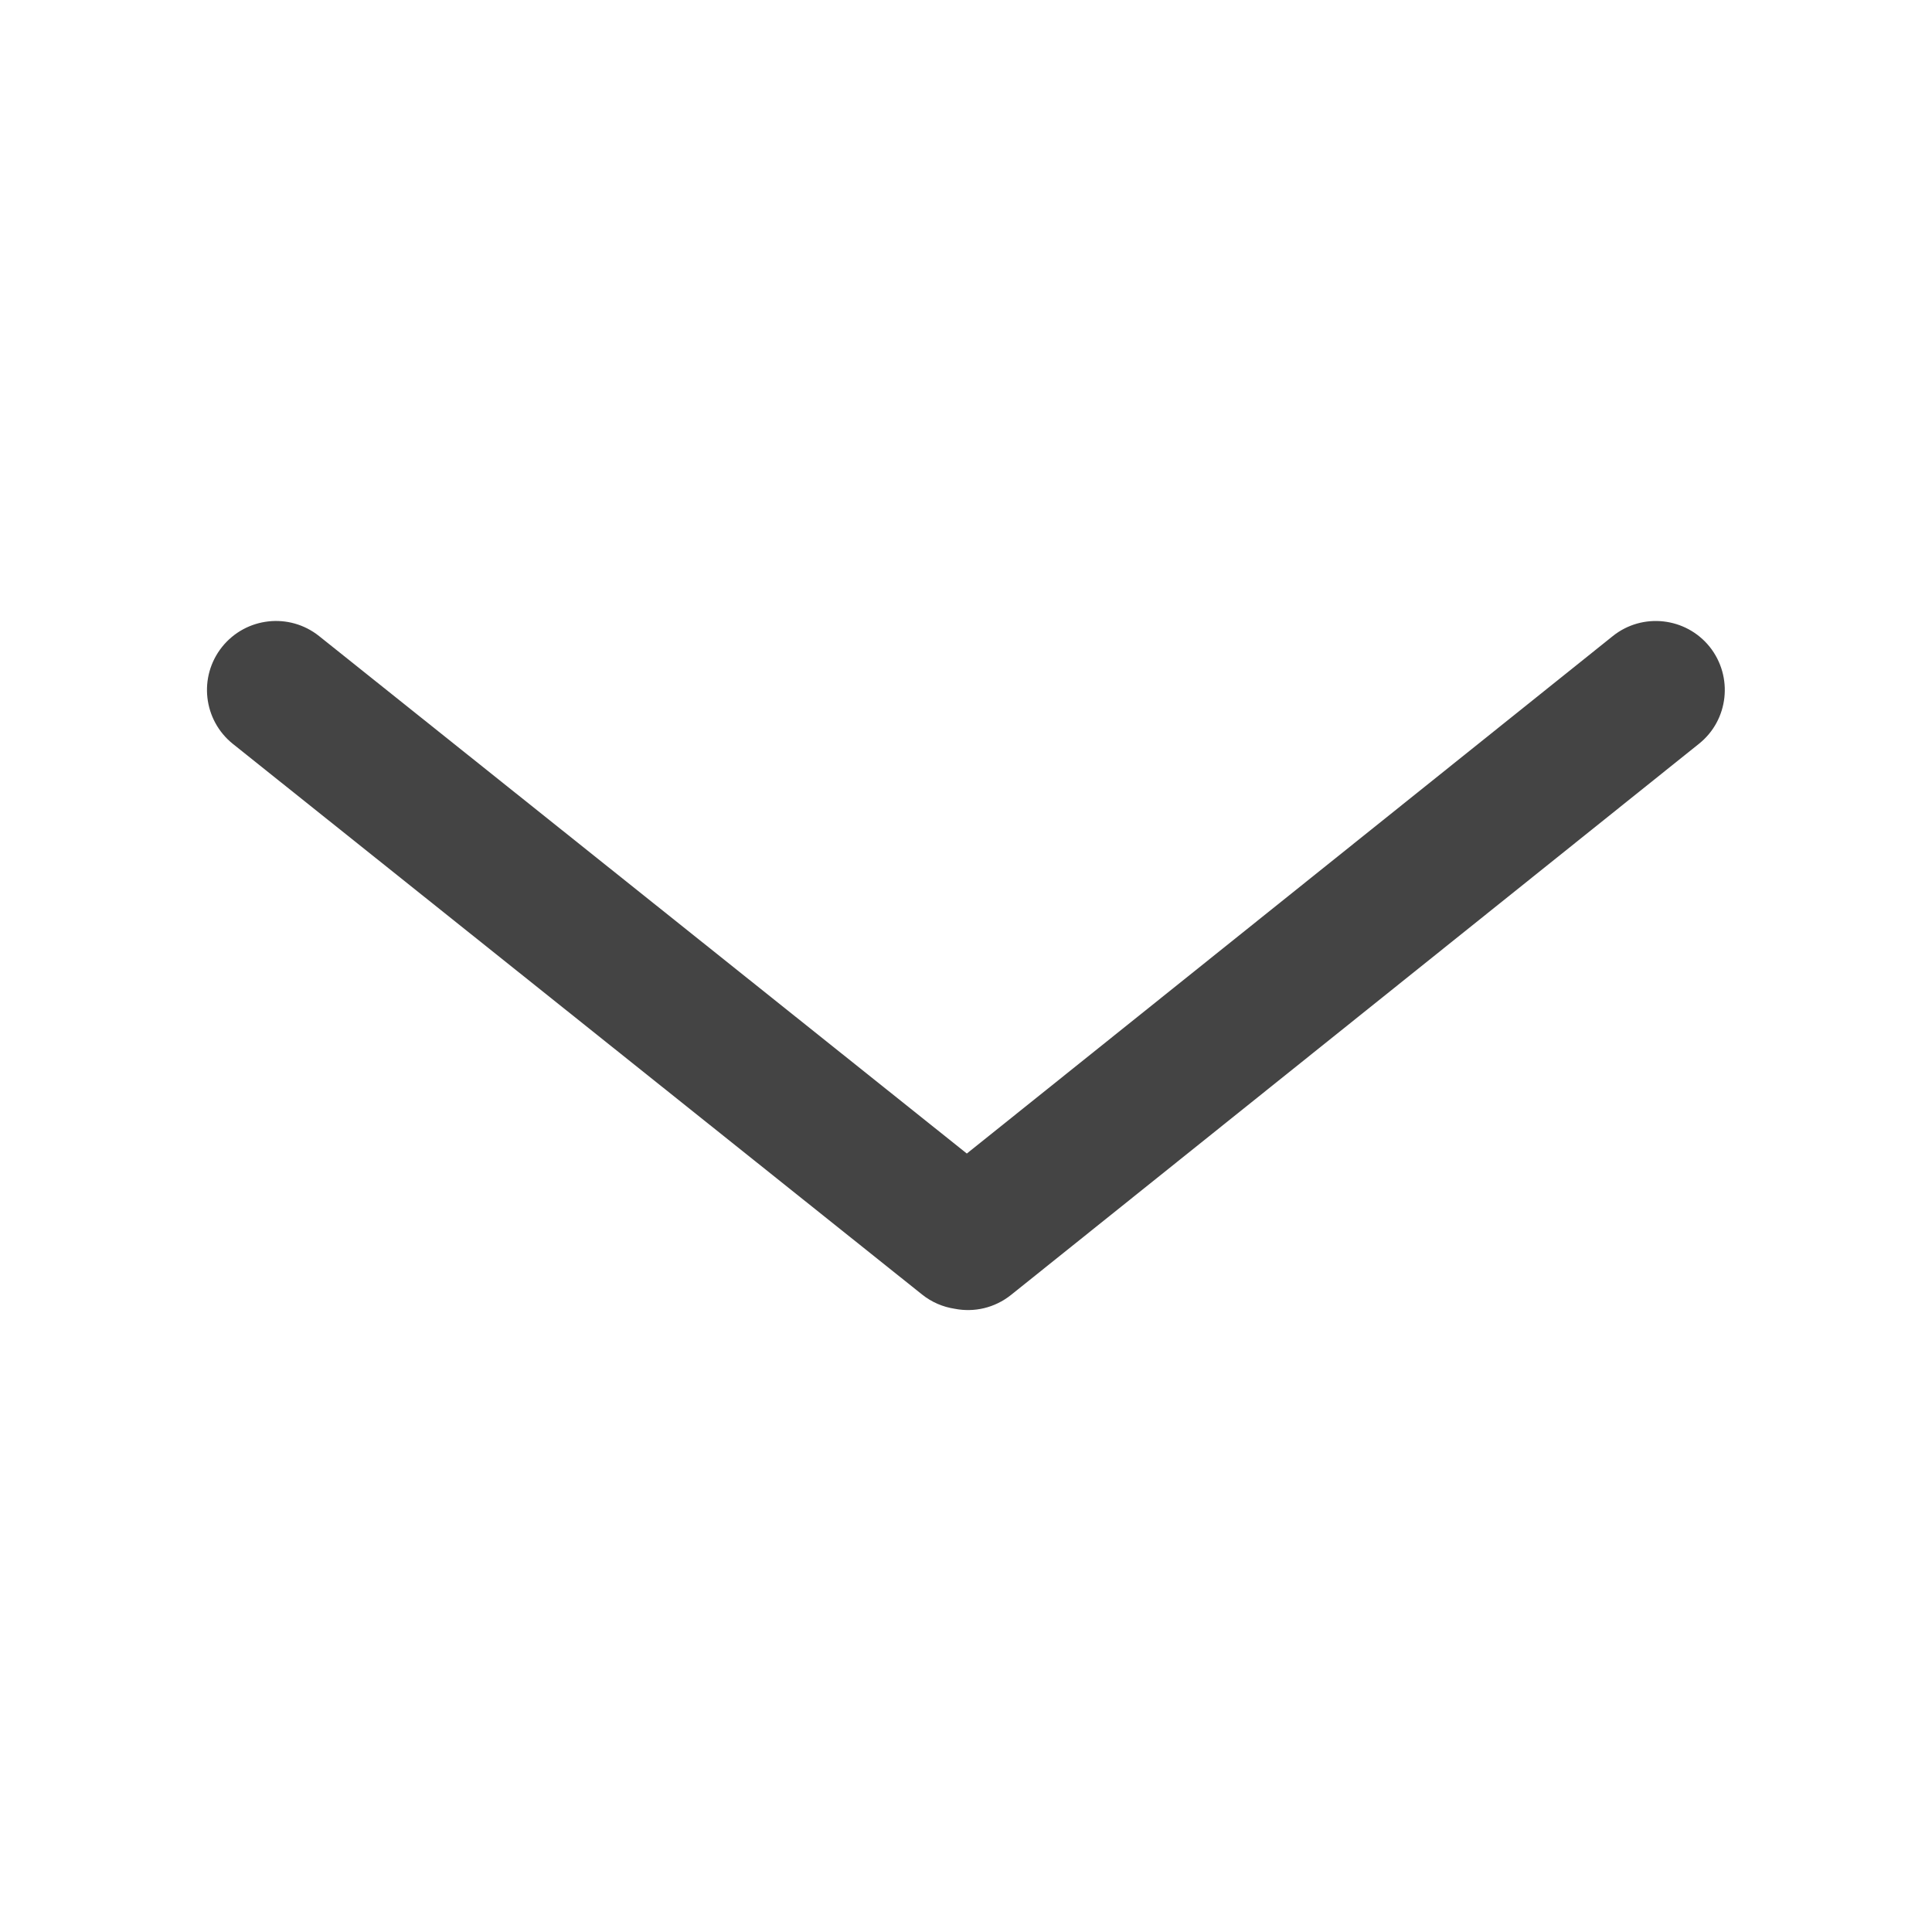
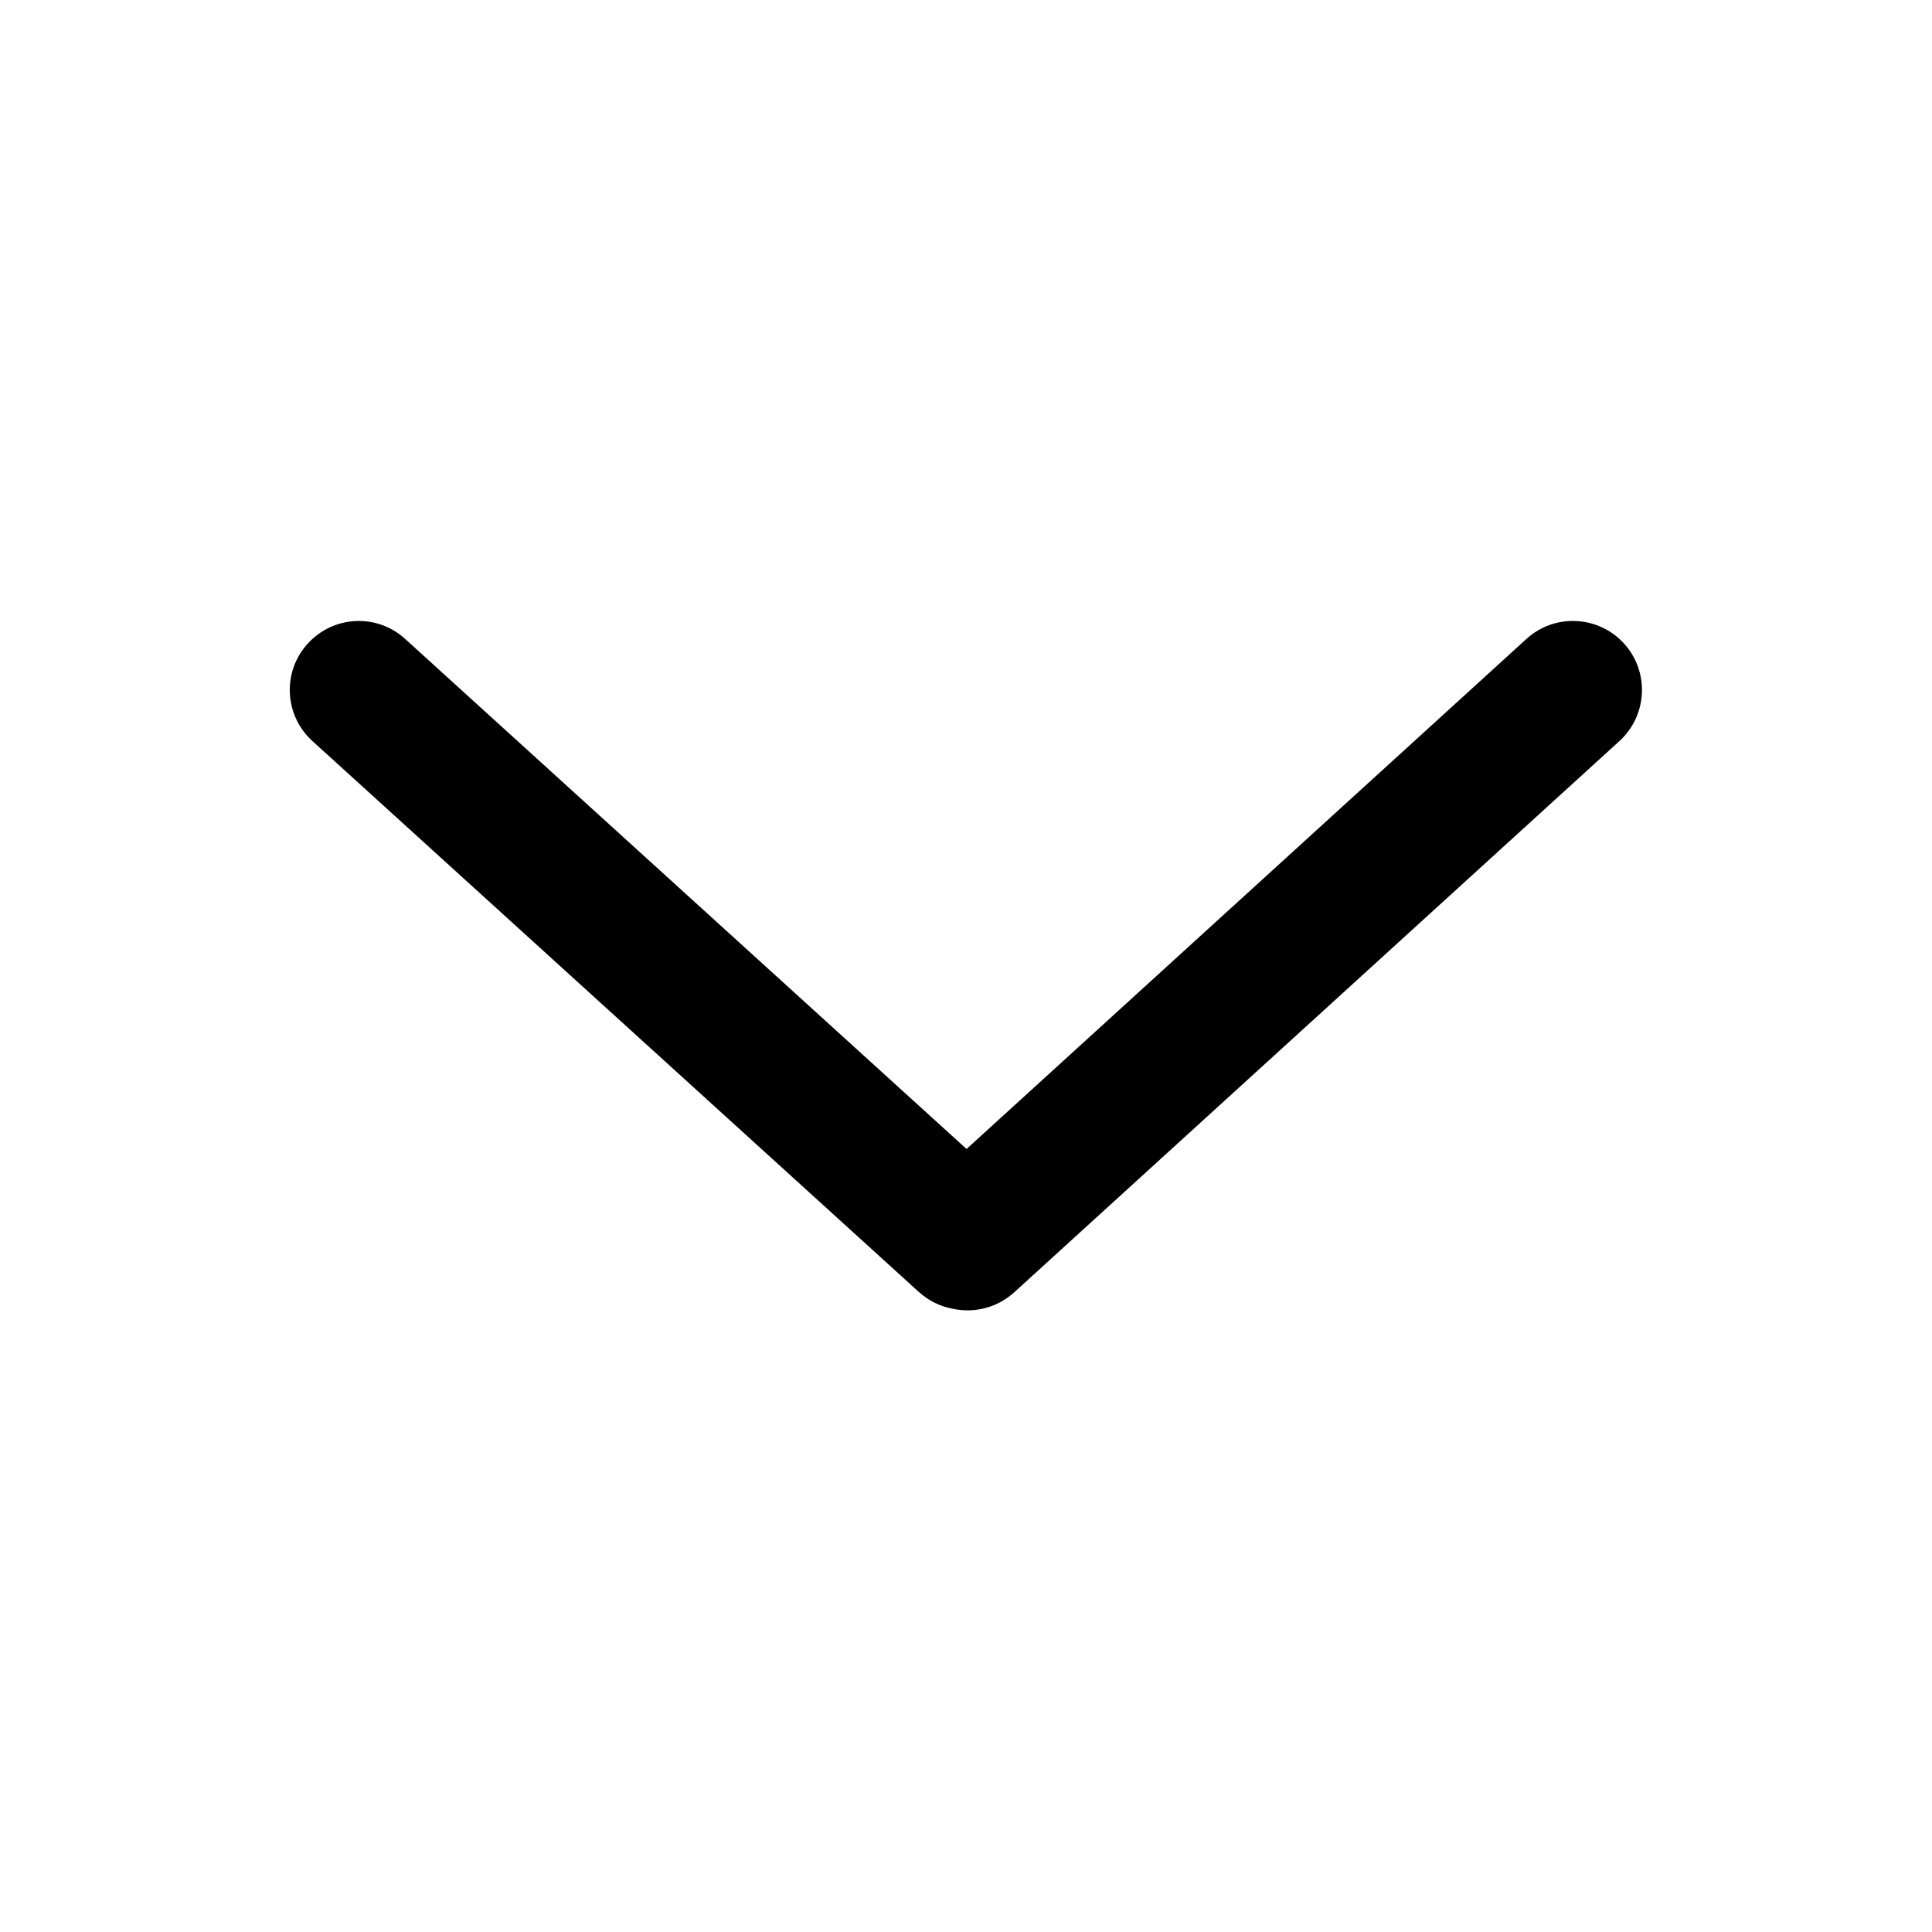
- <svg xmlns="http://www.w3.org/2000/svg" viewBox="0 0 14 14" fill="#444">
-   <path fill-rule="evenodd" clip-rule="evenodd" d="M2.312 4.609C2.096 4.437 1.782 4.472 1.609 4.688C1.437 4.904 1.472 5.218 1.688 5.391L6.681 9.38C6.752 9.437 6.834 9.471 6.919 9.484C7.058 9.511 7.207 9.479 7.327 9.383L12.311 5.39C12.527 5.218 12.561 4.903 12.389 4.687C12.216 4.472 11.901 4.437 11.686 4.61L7.006 8.359L2.312 4.609Z" />
+ <svg xmlns="http://www.w3.org/2000/svg" width="14" height="14" viewBox="0 0 14 14" fill="none">
+   <path fill-rule="evenodd" clip-rule="evenodd" d="M2.936 4.63C2.732 4.444 2.416 4.459 2.23 4.664C2.044 4.868 2.059 5.184 2.264 5.37L6.657 9.361C6.73 9.427 6.816 9.468 6.905 9.484C7.058 9.517 7.224 9.478 7.349 9.365L11.735 5.37C11.939 5.184 11.954 4.867 11.768 4.663C11.582 4.459 11.265 4.444 11.061 4.63L7.004 8.326L2.936 4.63Z" fill="black" />
</svg>
